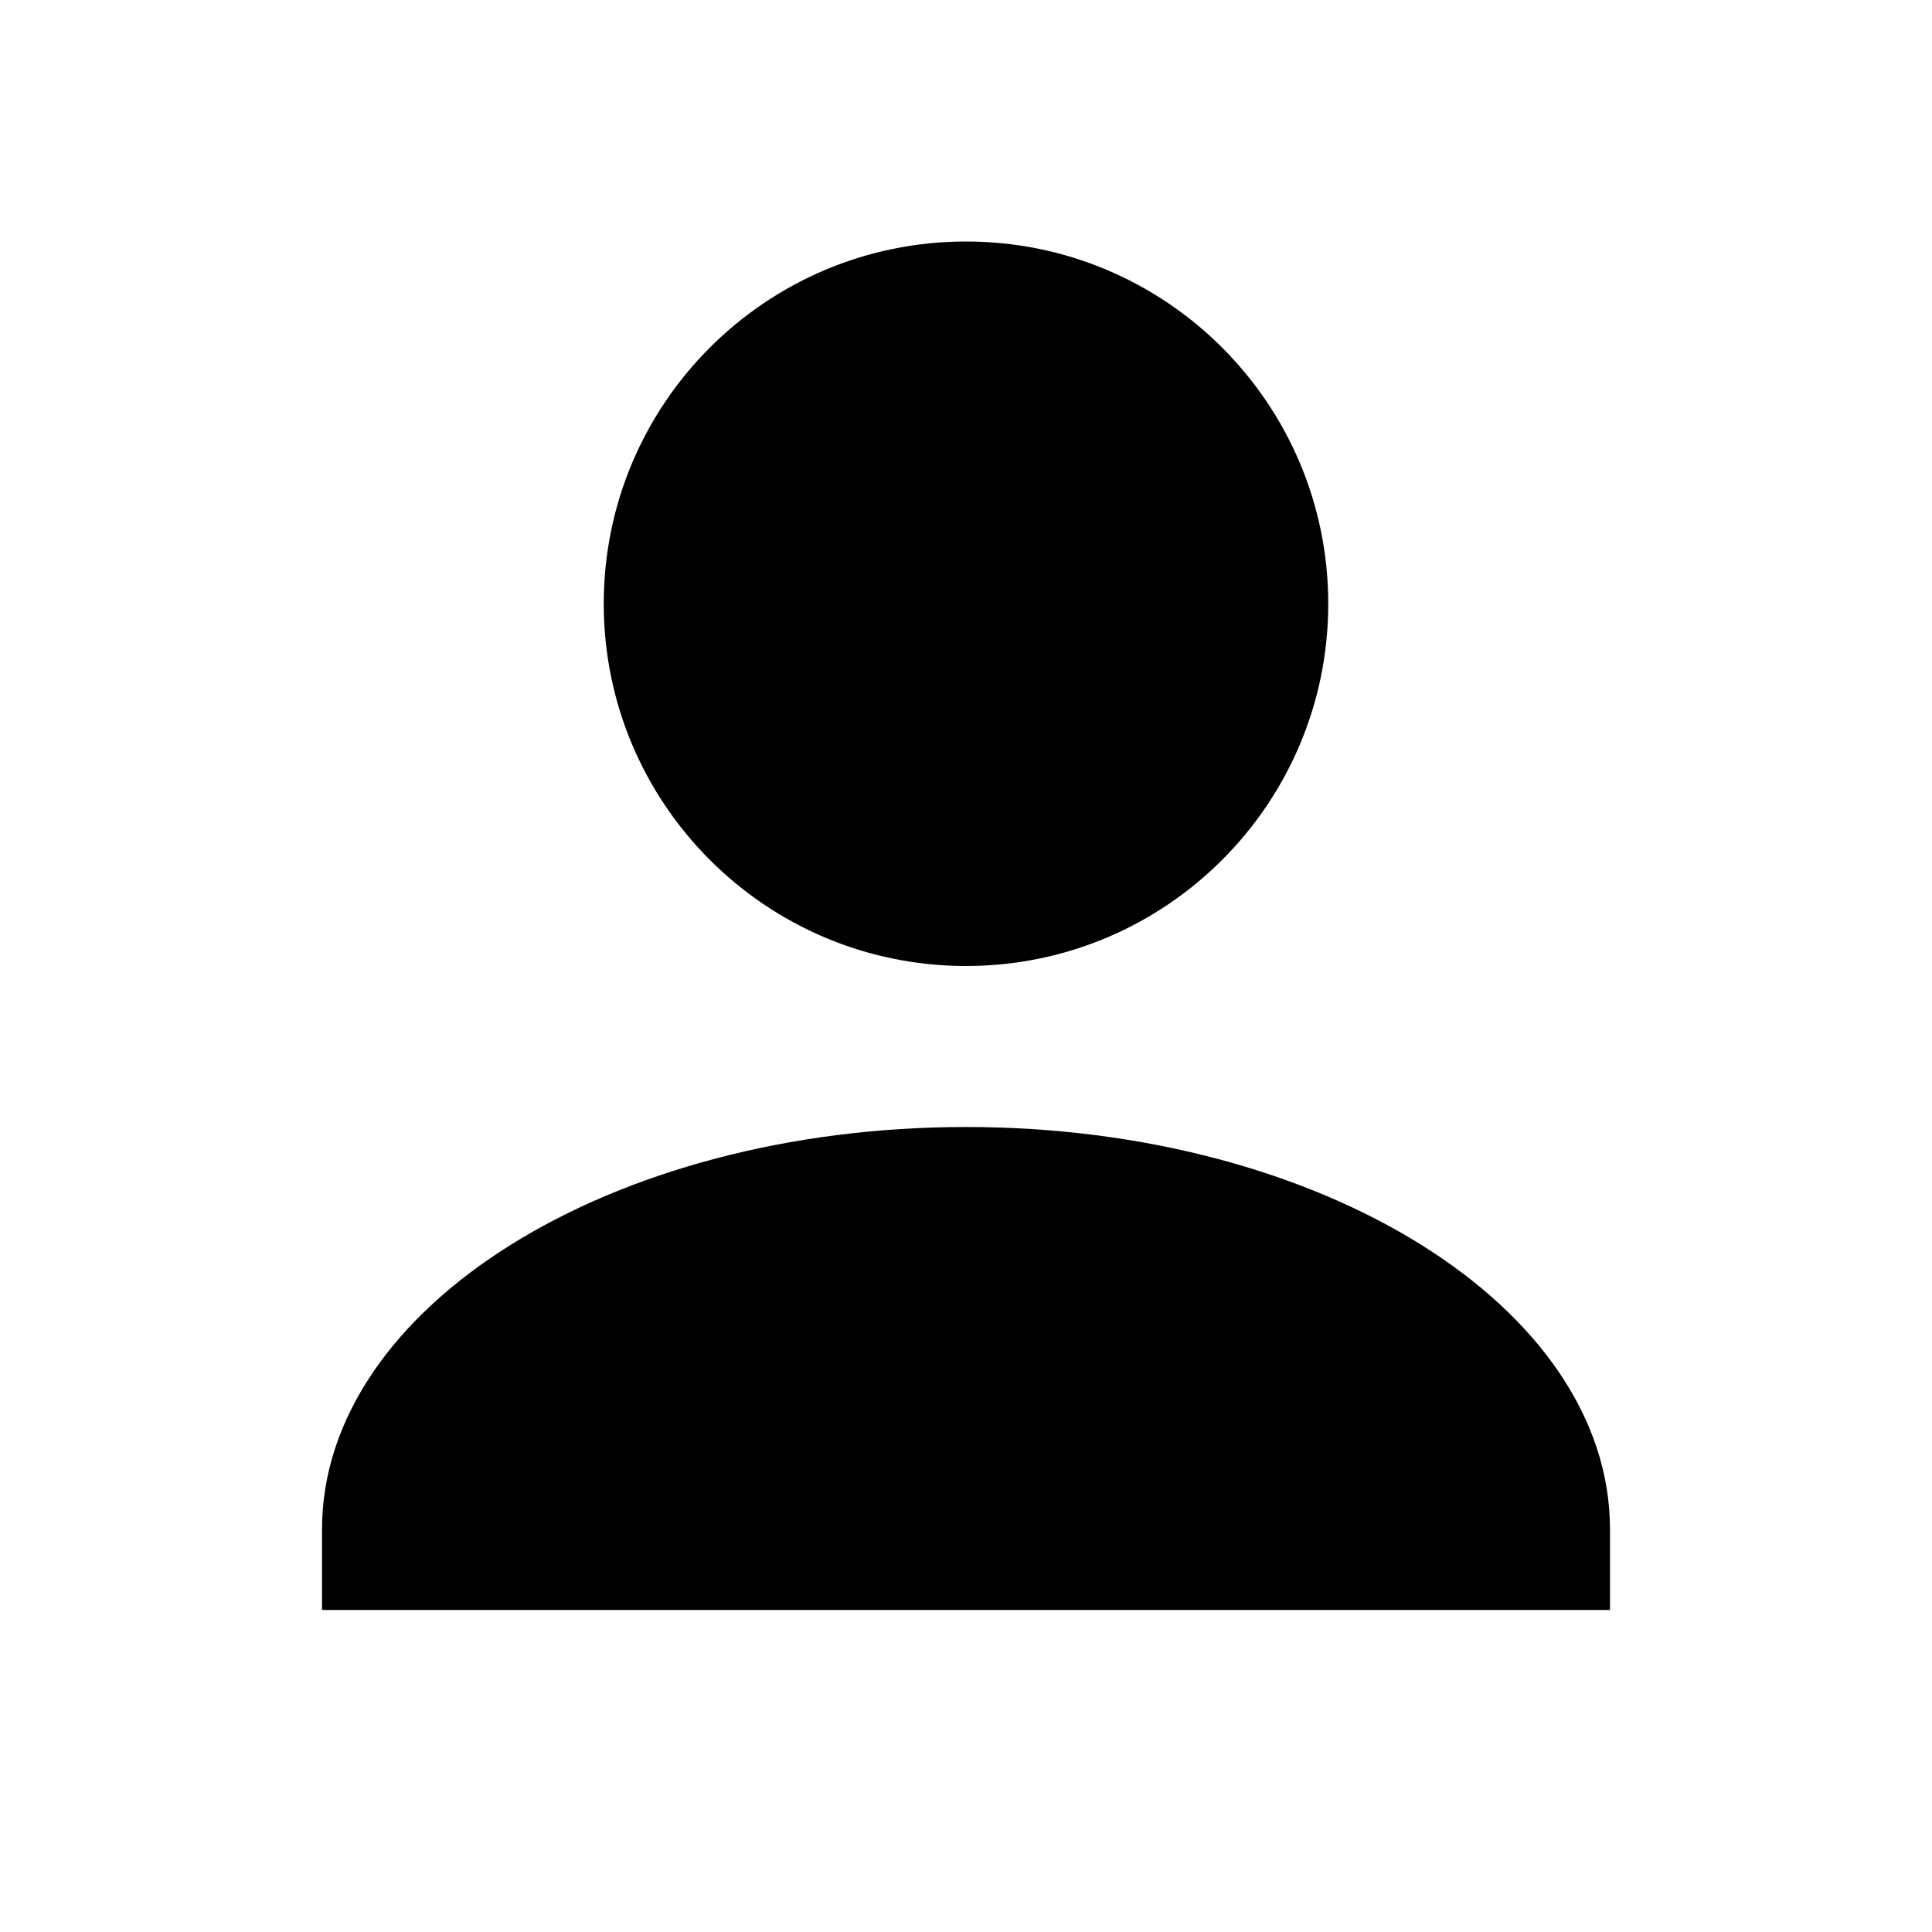
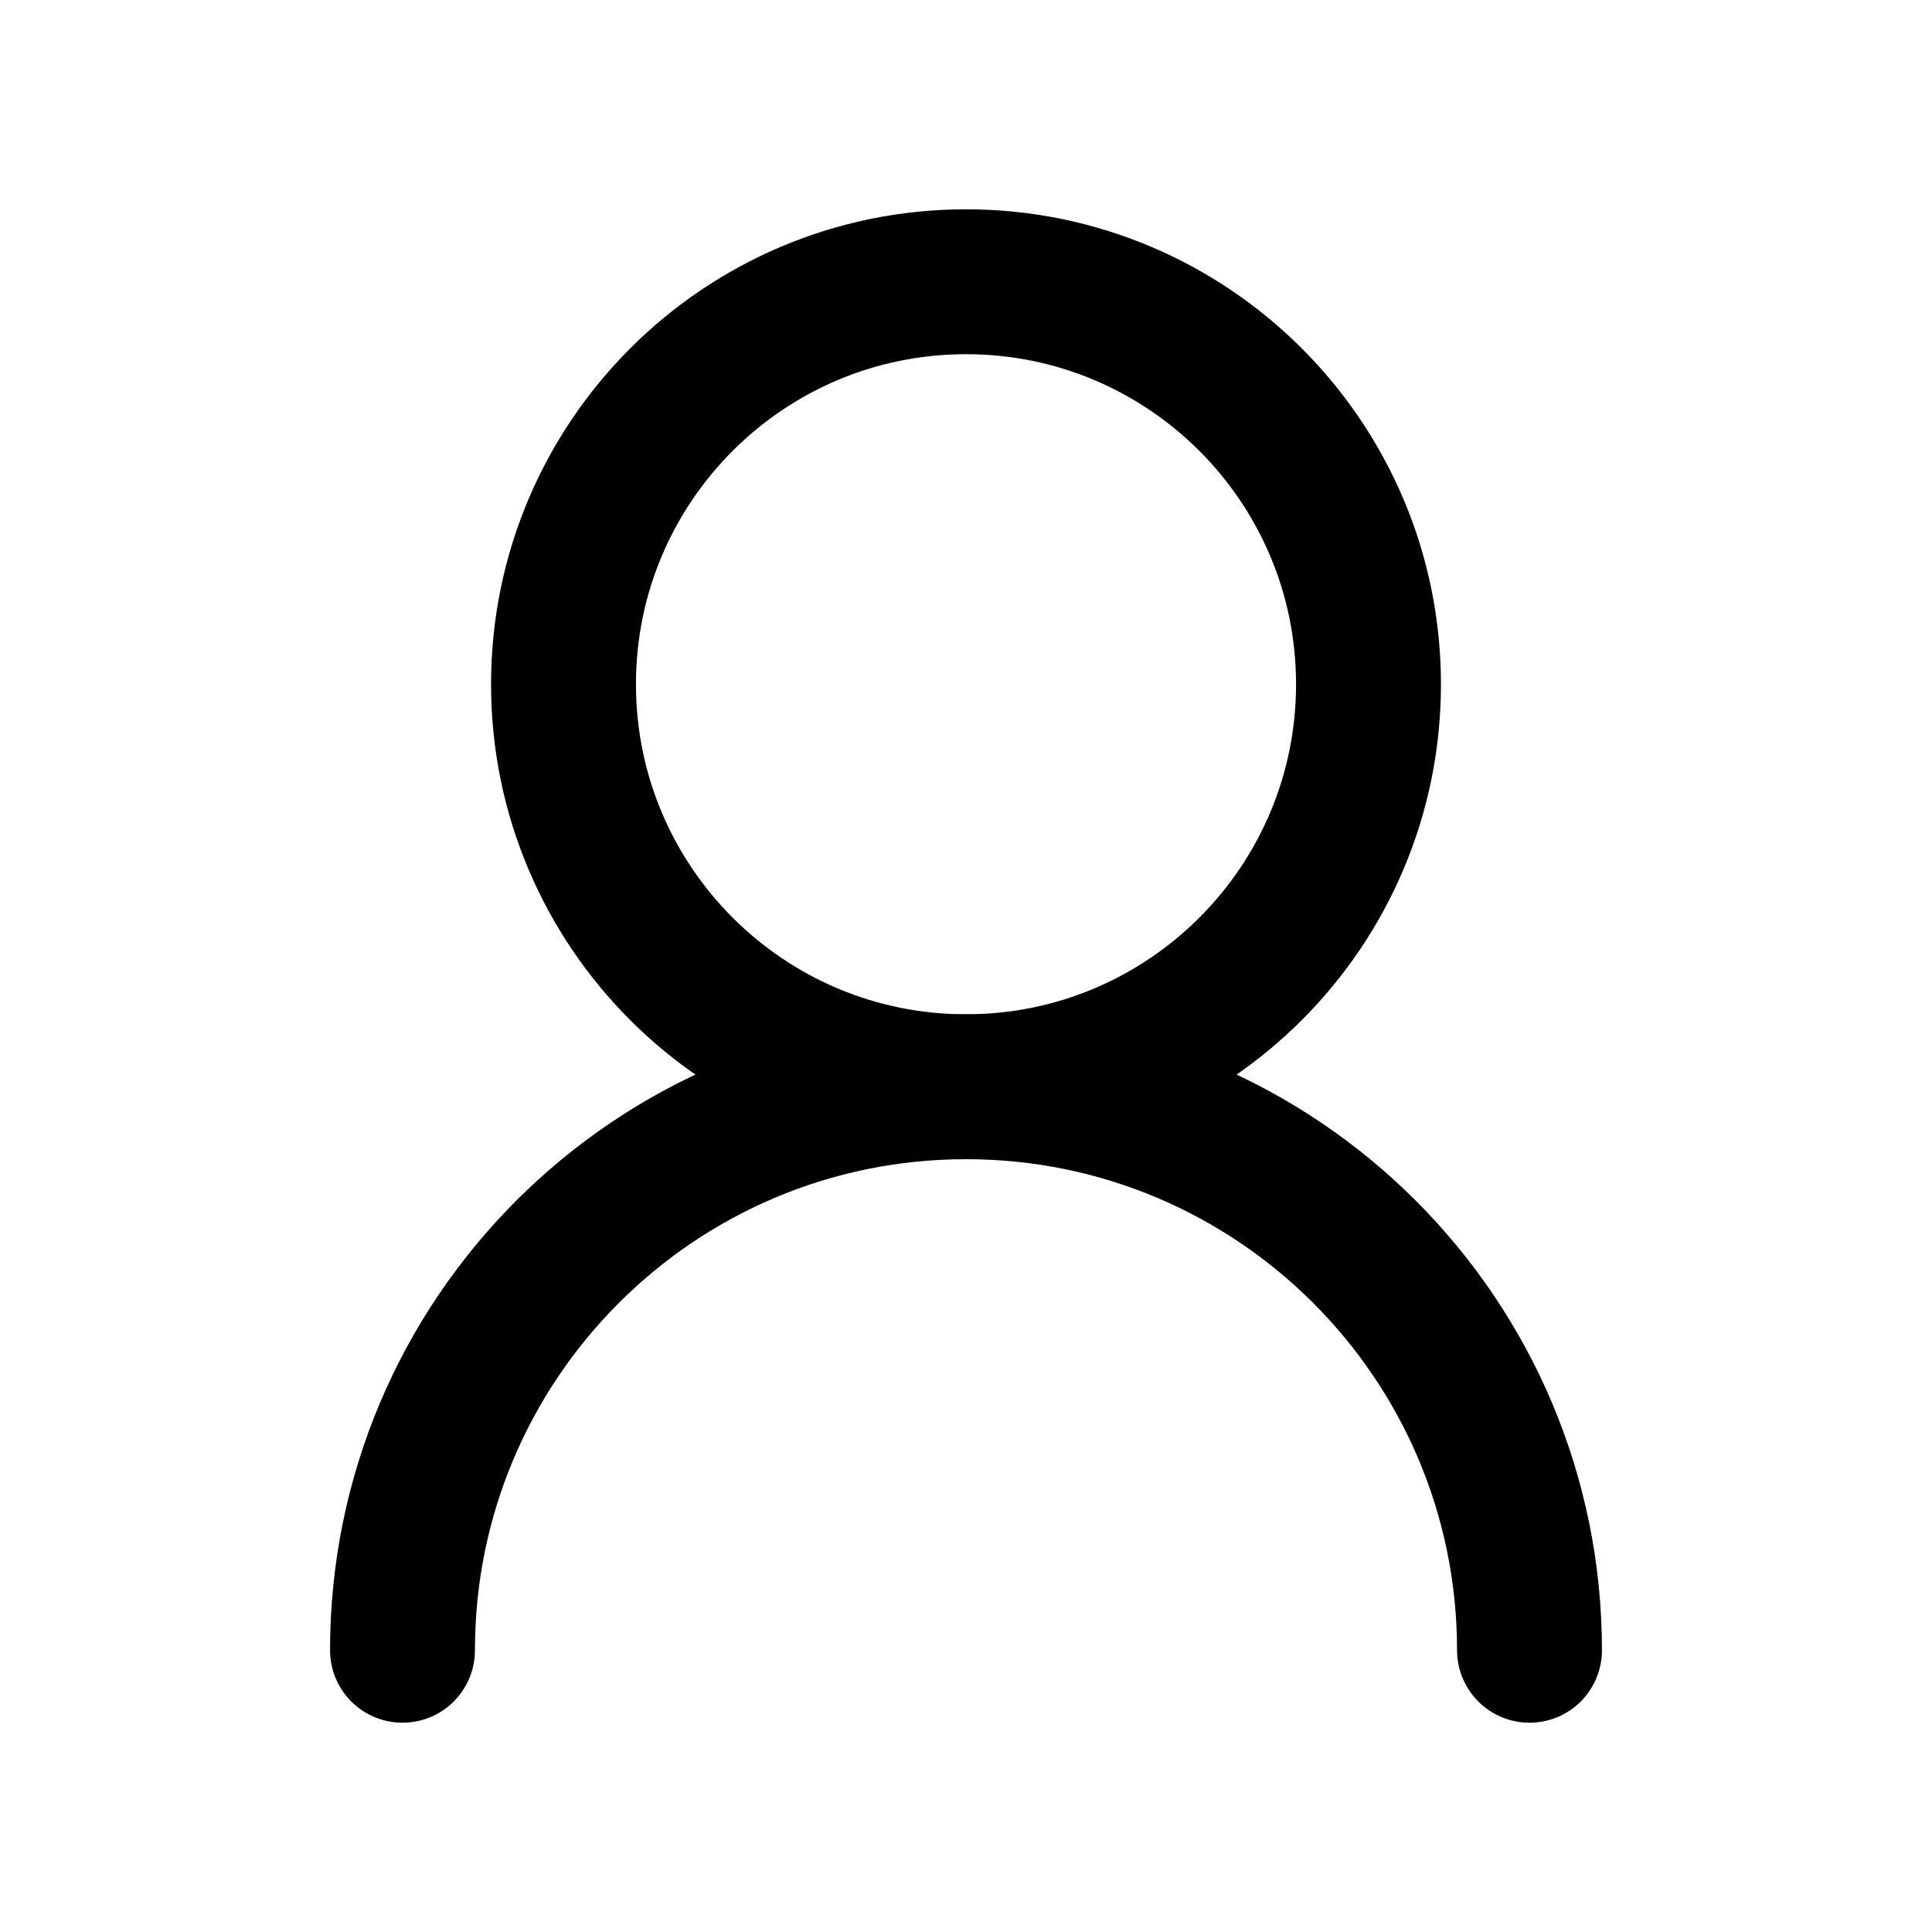
- <svg xmlns="http://www.w3.org/2000/svg" viewBox="0 0 24 24" fill="none">
-   <path fill="#000" d="M12 12a4.5 4.5 0 1 0 0-9 4.5 4.5 0 0 0 0 9zm0 2c-4.42 0-8 2.24-8 5v1h16v-1c0-2.76-3.58-5-8-5z" />
+ <svg xmlns="http://www.w3.org/2000/svg" viewBox="0 0 24 24" fill="none" stroke="currentColor" stroke-width="1.8" stroke-linecap="round" stroke-linejoin="round">
+   <path d="M17 8.5C17 5.739 14.761 3.5 12 3.5C9.239 3.5 7 5.739 7 8.5C7 11.261 9.239 13.5 12 13.5C14.761 13.5 17 11.261 17 8.5Z" />
+   <path d="M19 20.5C19 16.634 15.866 13.5 12 13.5C8.134 13.5 5 16.634 5 20.5" />
</svg>
